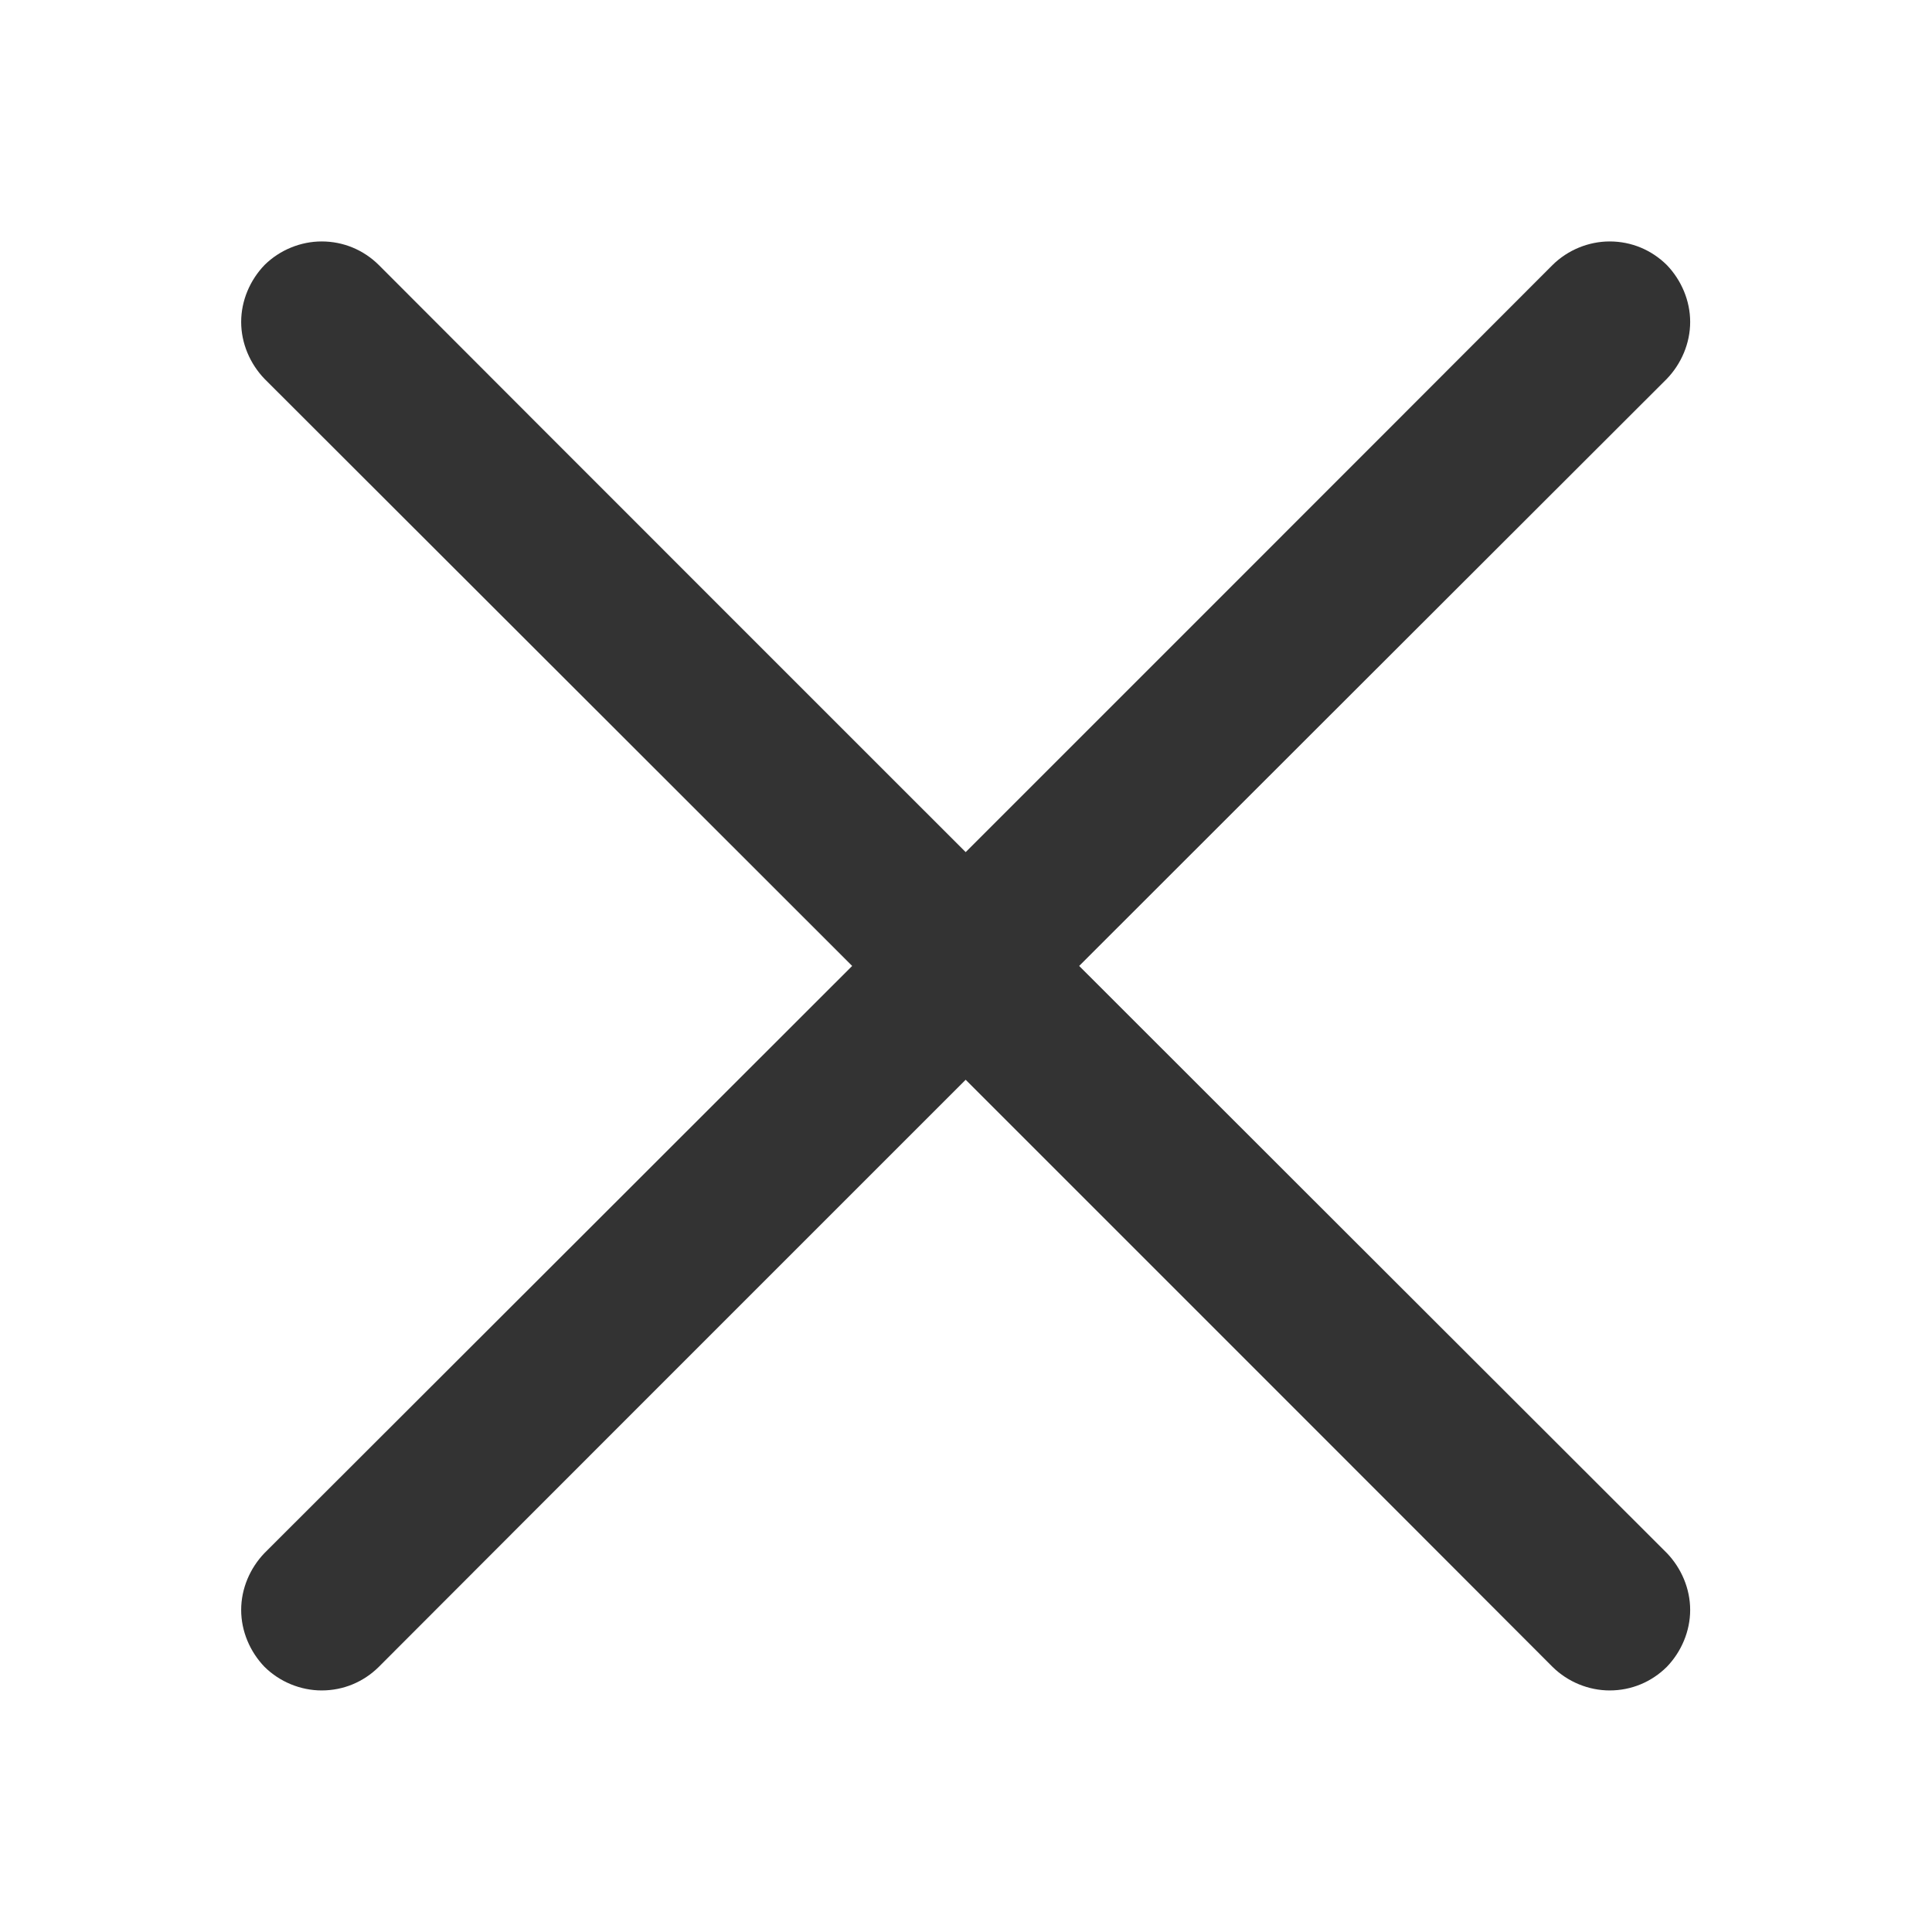
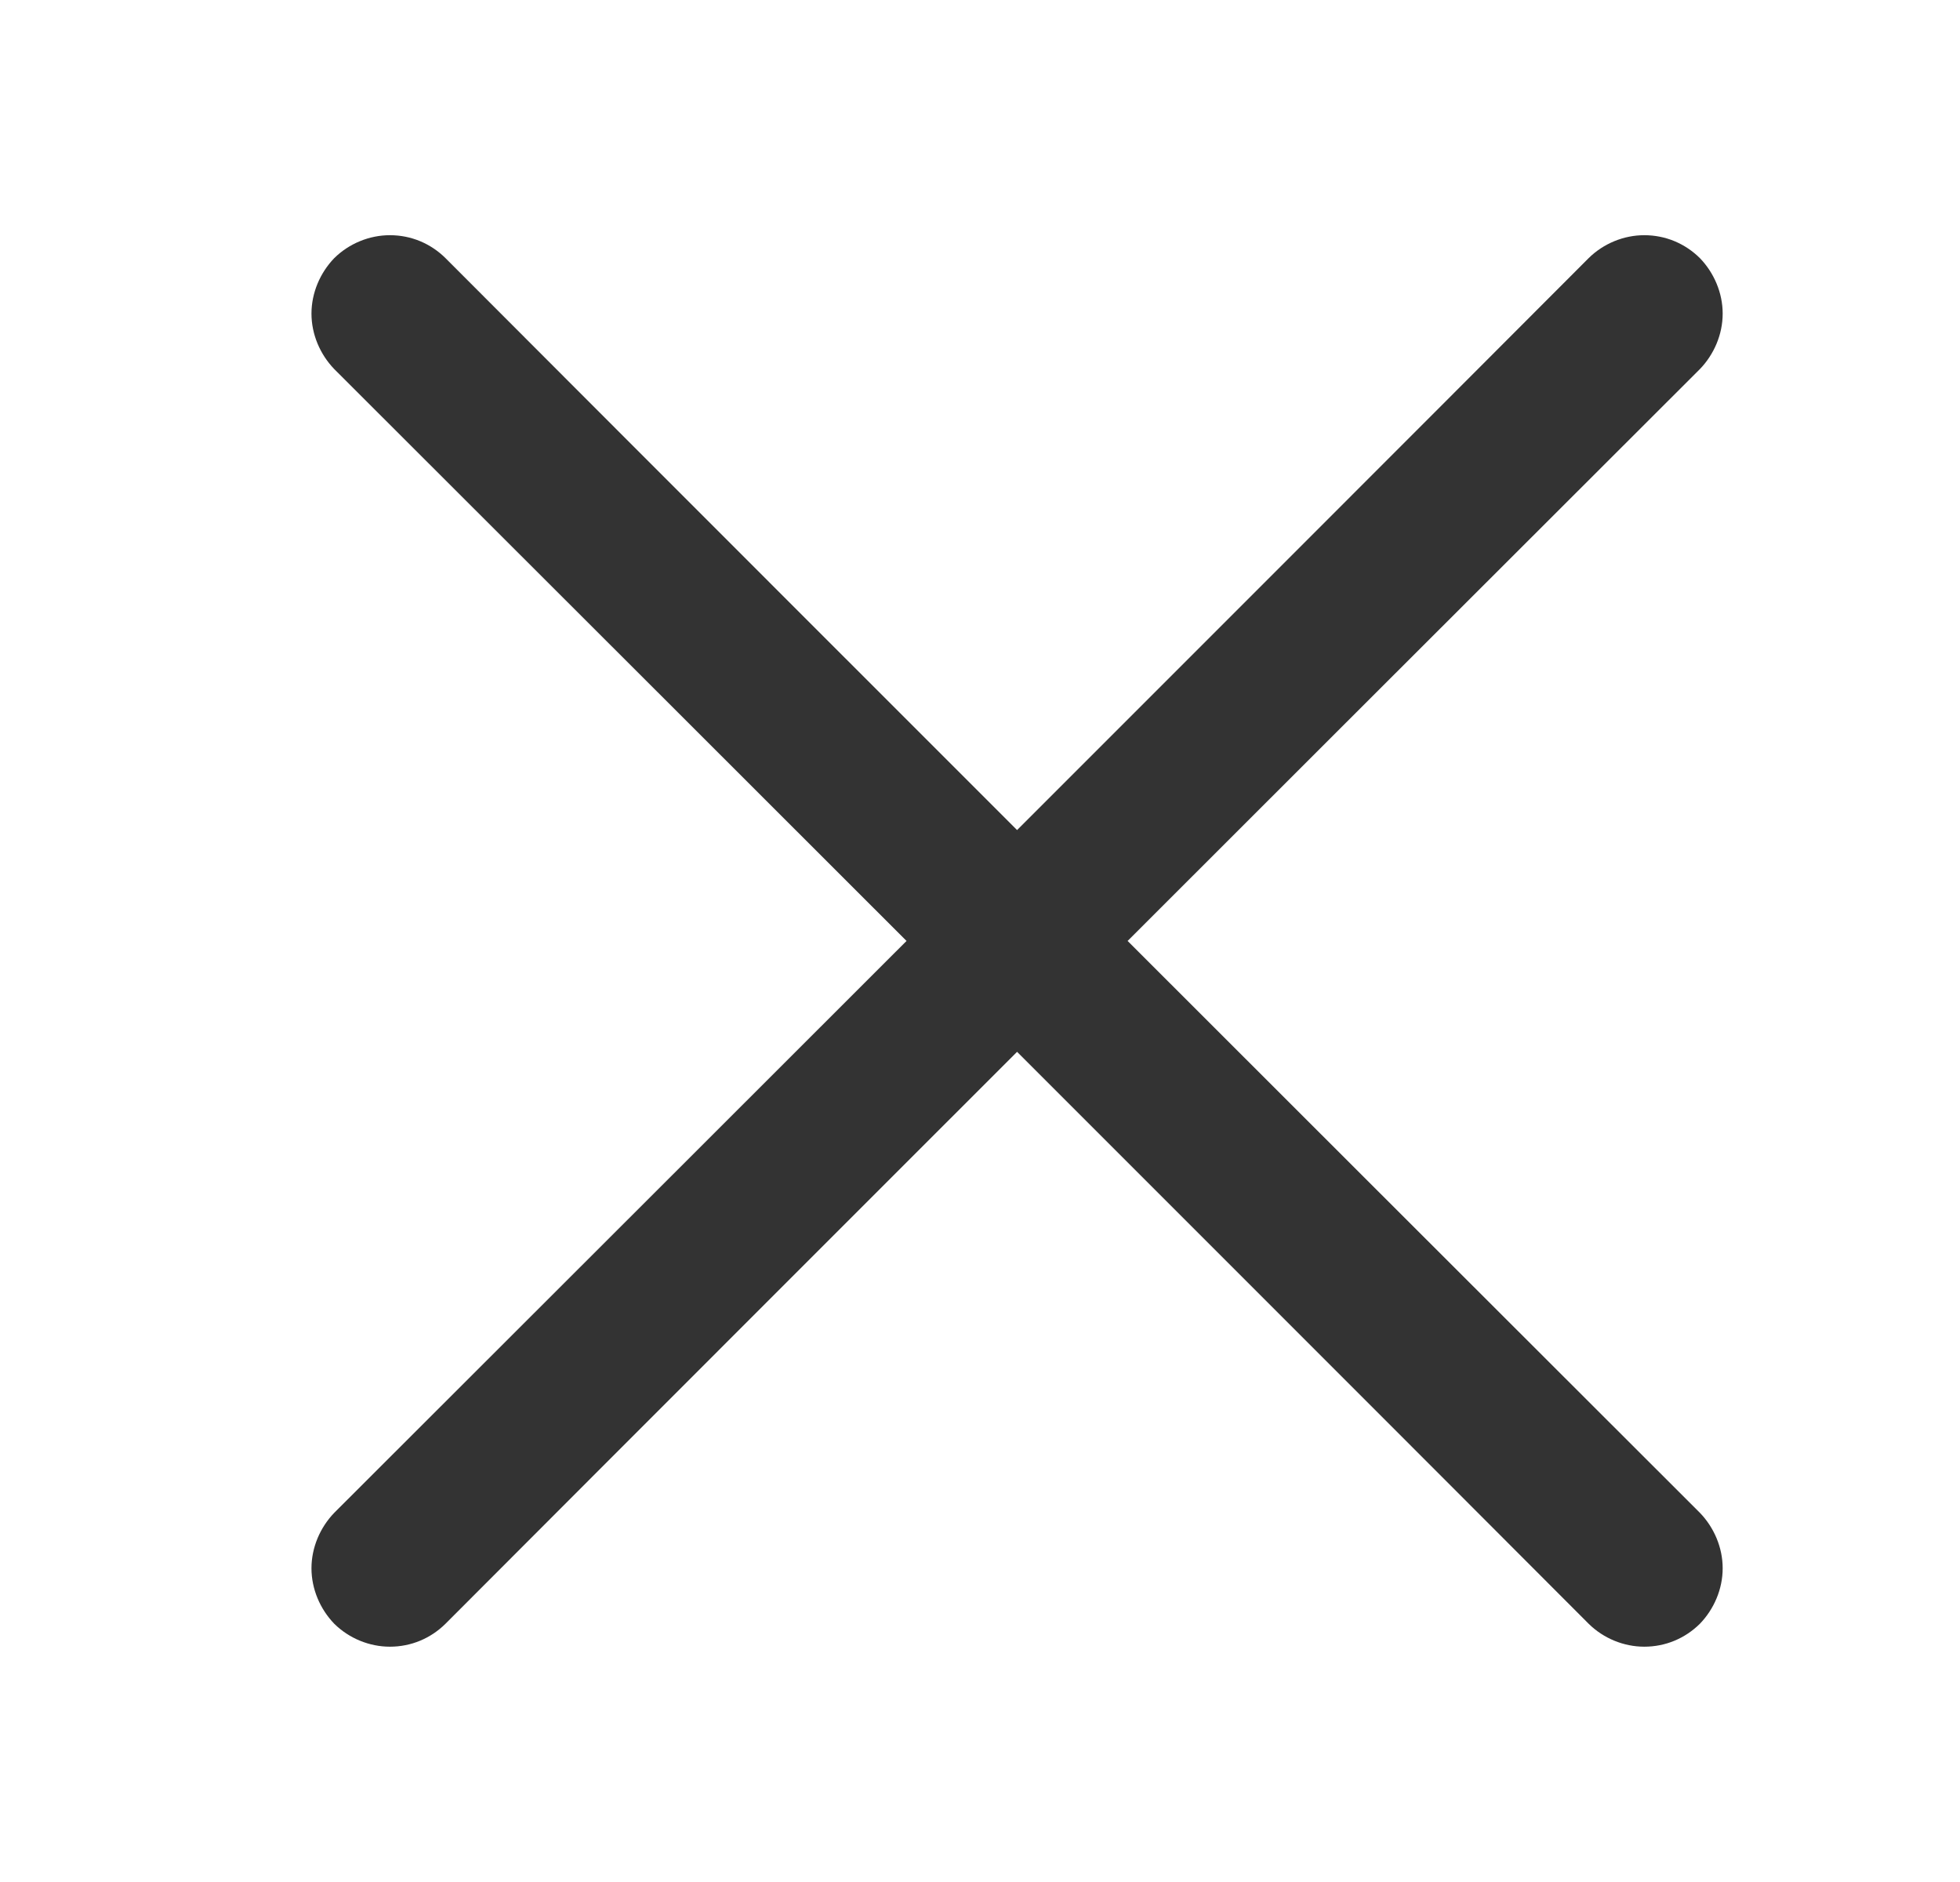
- <svg xmlns="http://www.w3.org/2000/svg" width="24px" height="24px" version="1.1" xml:space="preserve" style="fill-rule:evenodd;clip-rule:evenodd;stroke-linejoin:round;stroke-miterlimit:1.414;">
-   <g transform="matrix(1,0,0,1,-528,-176)">
-     <g id="basic.regular.cross" transform="matrix(0.800768,0,0,0.984948,528,176)">
+ <svg xmlns="http://www.w3.org/2000/svg" width="25px" height="24px" version="1.1" xml:space="preserve" style="fill-rule:evenodd;clip-rule:evenodd;stroke-linejoin:round;stroke-miterlimit:1.414;">
+   <g transform="matrix(1,0,0,1,-914,-176)">
+     <g id="basic.regular.cross" transform="matrix(0.800768,0,0,0.984948,914.977,176)">
      <rect x="0" y="0" width="29.971" height="24.367" style="fill:none;" />
      <g transform="matrix(1.2488,0,0,1.01528,-2336.51,-178.69)">
        <path d="M1883,186.586C1883,186.586 1888.34,181.248 1890.29,179.293C1890.48,179.105 1890.74,179 1891,179C1891.27,179 1891.52,179.105 1891.71,179.293C1891.89,179.48 1892,179.735 1892,180C1892,180.265 1891.89,180.52 1891.71,180.707C1889.75,182.663 1884.41,188 1884.41,188C1884.41,188 1889.75,193.337 1891.71,195.293C1891.89,195.48 1892,195.735 1892,196C1892,196.265 1891.89,196.52 1891.71,196.707C1891.52,196.895 1891.27,197 1891,197C1890.74,197 1890.48,196.895 1890.29,196.707C1888.34,194.752 1883,189.414 1883,189.414C1883,189.414 1877.66,194.752 1875.71,196.707C1875.52,196.895 1875.27,197 1875,197C1874.74,197 1874.48,196.895 1874.29,196.707C1874.11,196.52 1874,196.265 1874,196C1874,195.735 1874.11,195.48 1874.29,195.293C1876.25,193.337 1881.59,188 1881.59,188C1881.59,188 1876.25,182.663 1874.29,180.707C1874.11,180.52 1874,180.265 1874,180C1874,179.735 1874.11,179.48 1874.29,179.293C1874.48,179.105 1874.74,179 1875,179C1875.27,179 1875.52,179.105 1875.71,179.293C1877.66,181.248 1883,186.586 1883,186.586Z" style="fill:rgb(51,51,51);" />
      </g>
    </g>
  </g>
</svg>
